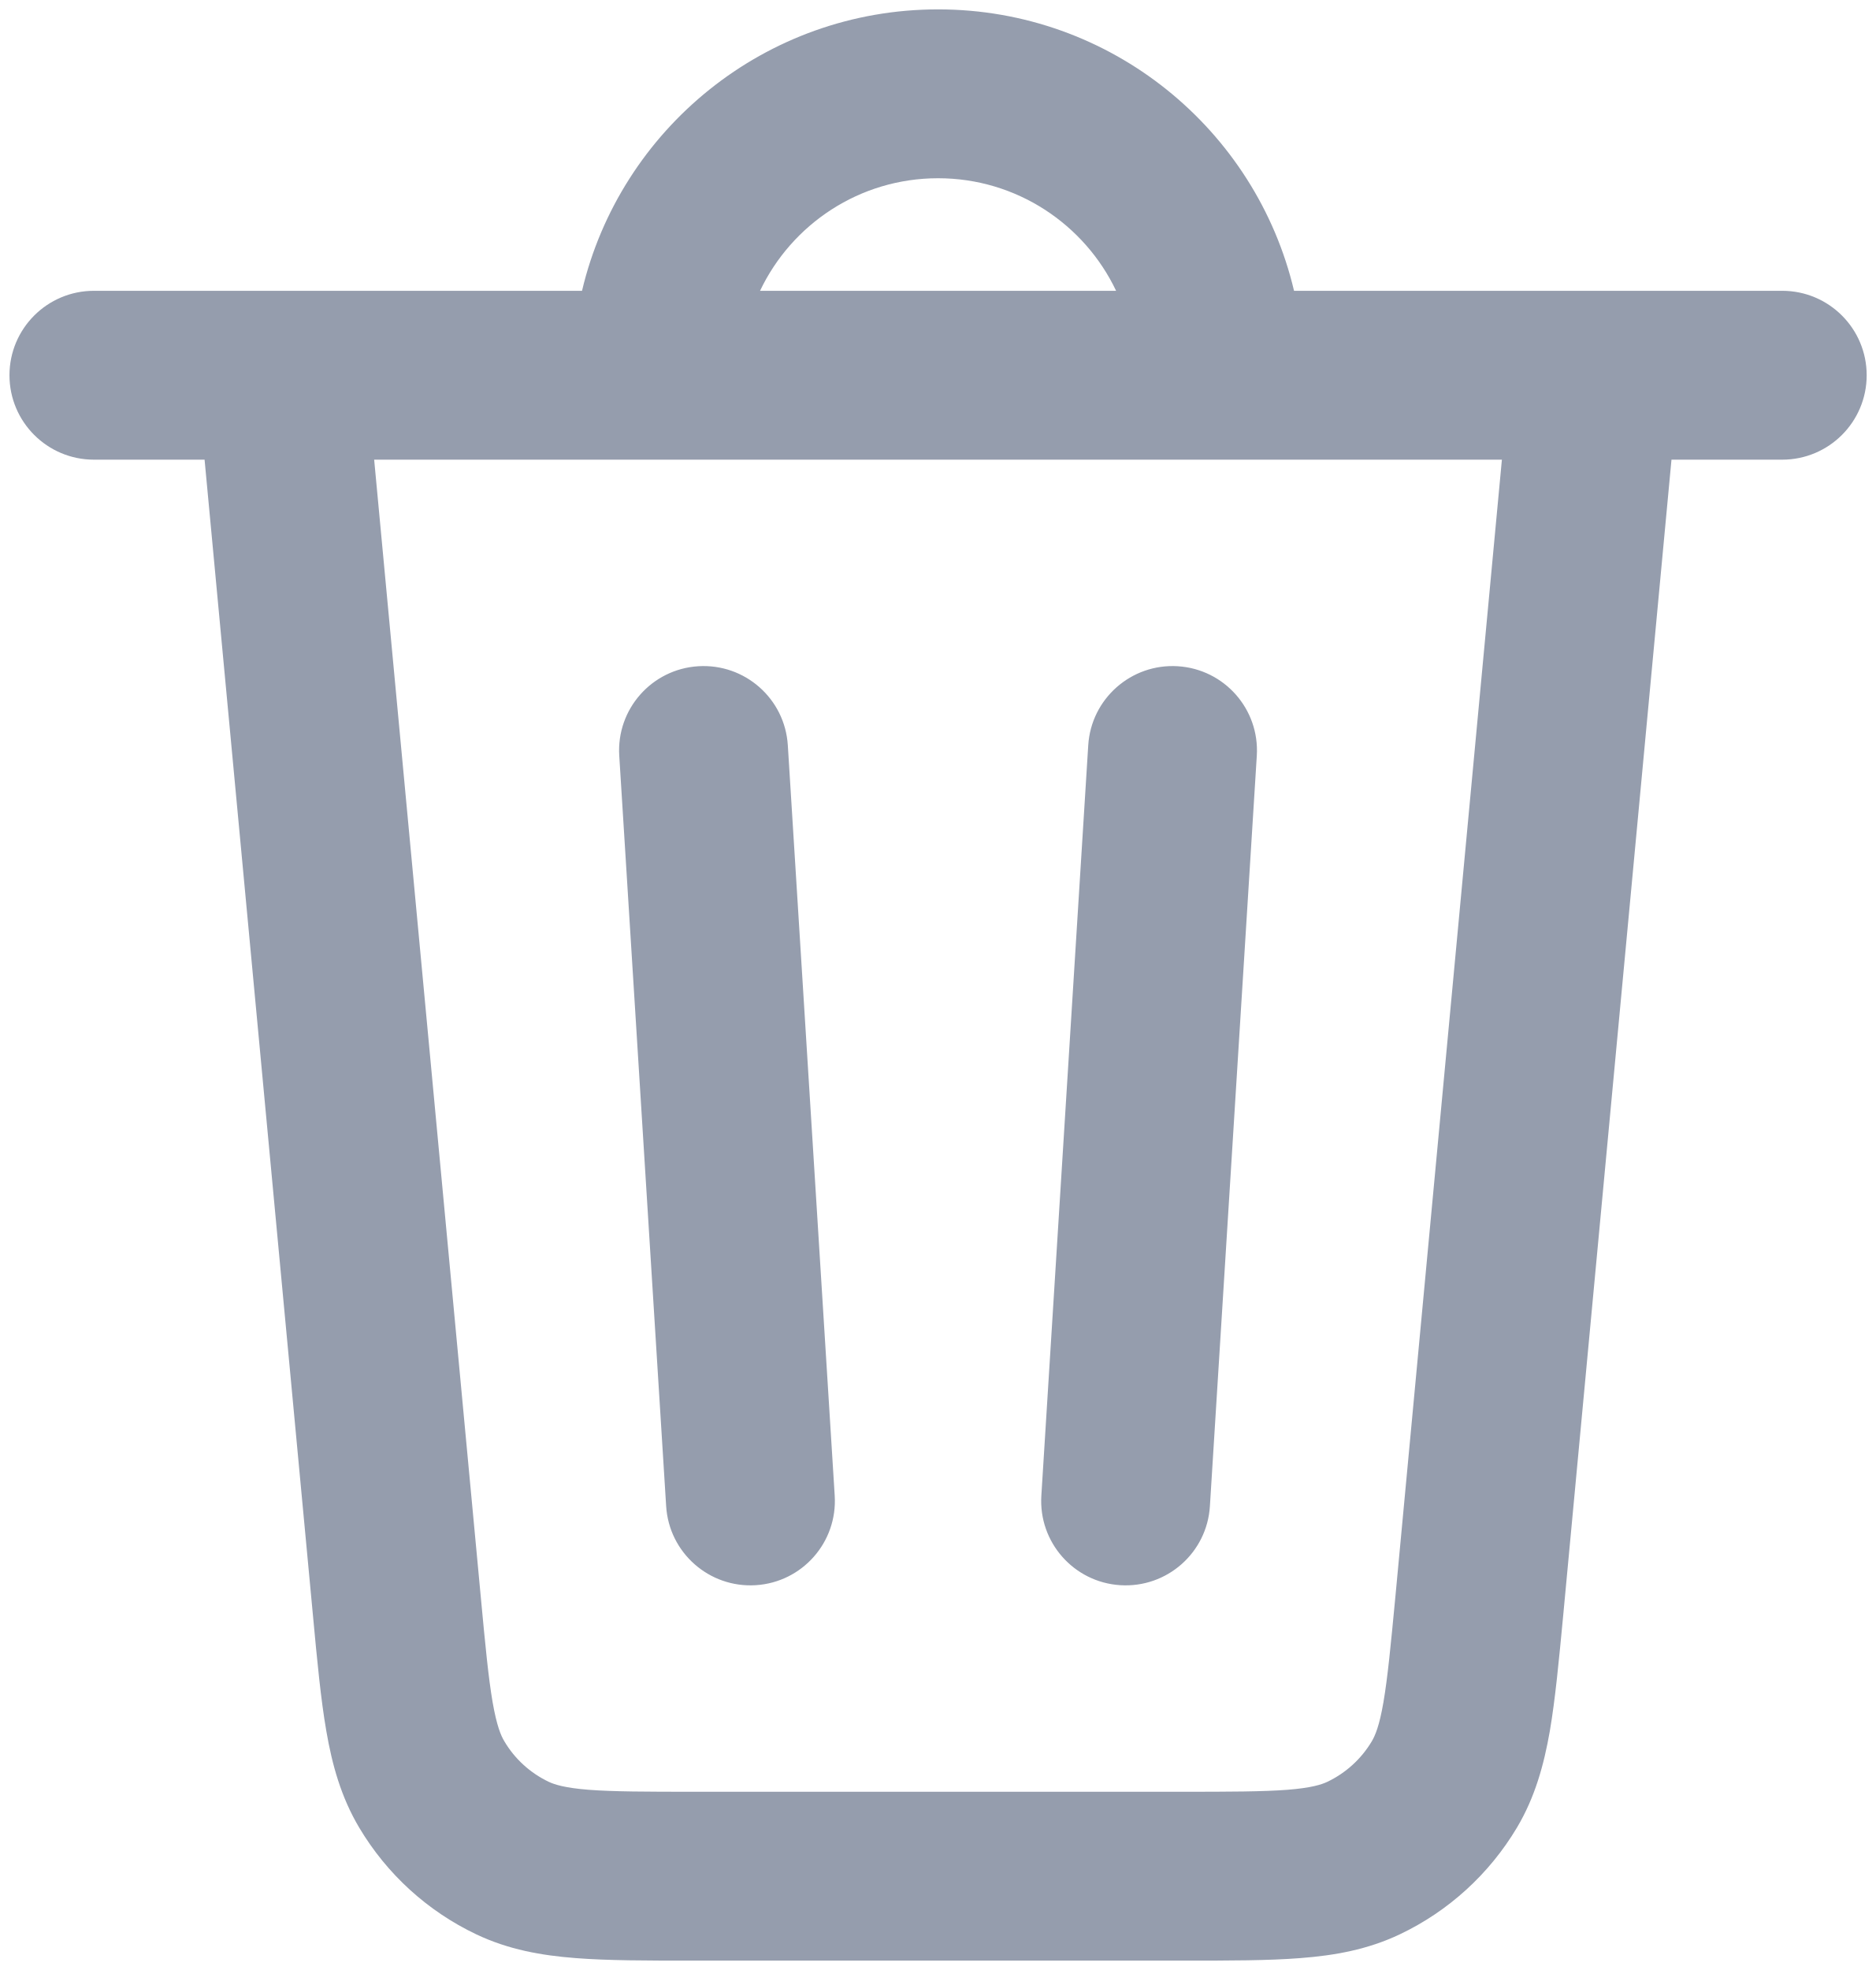
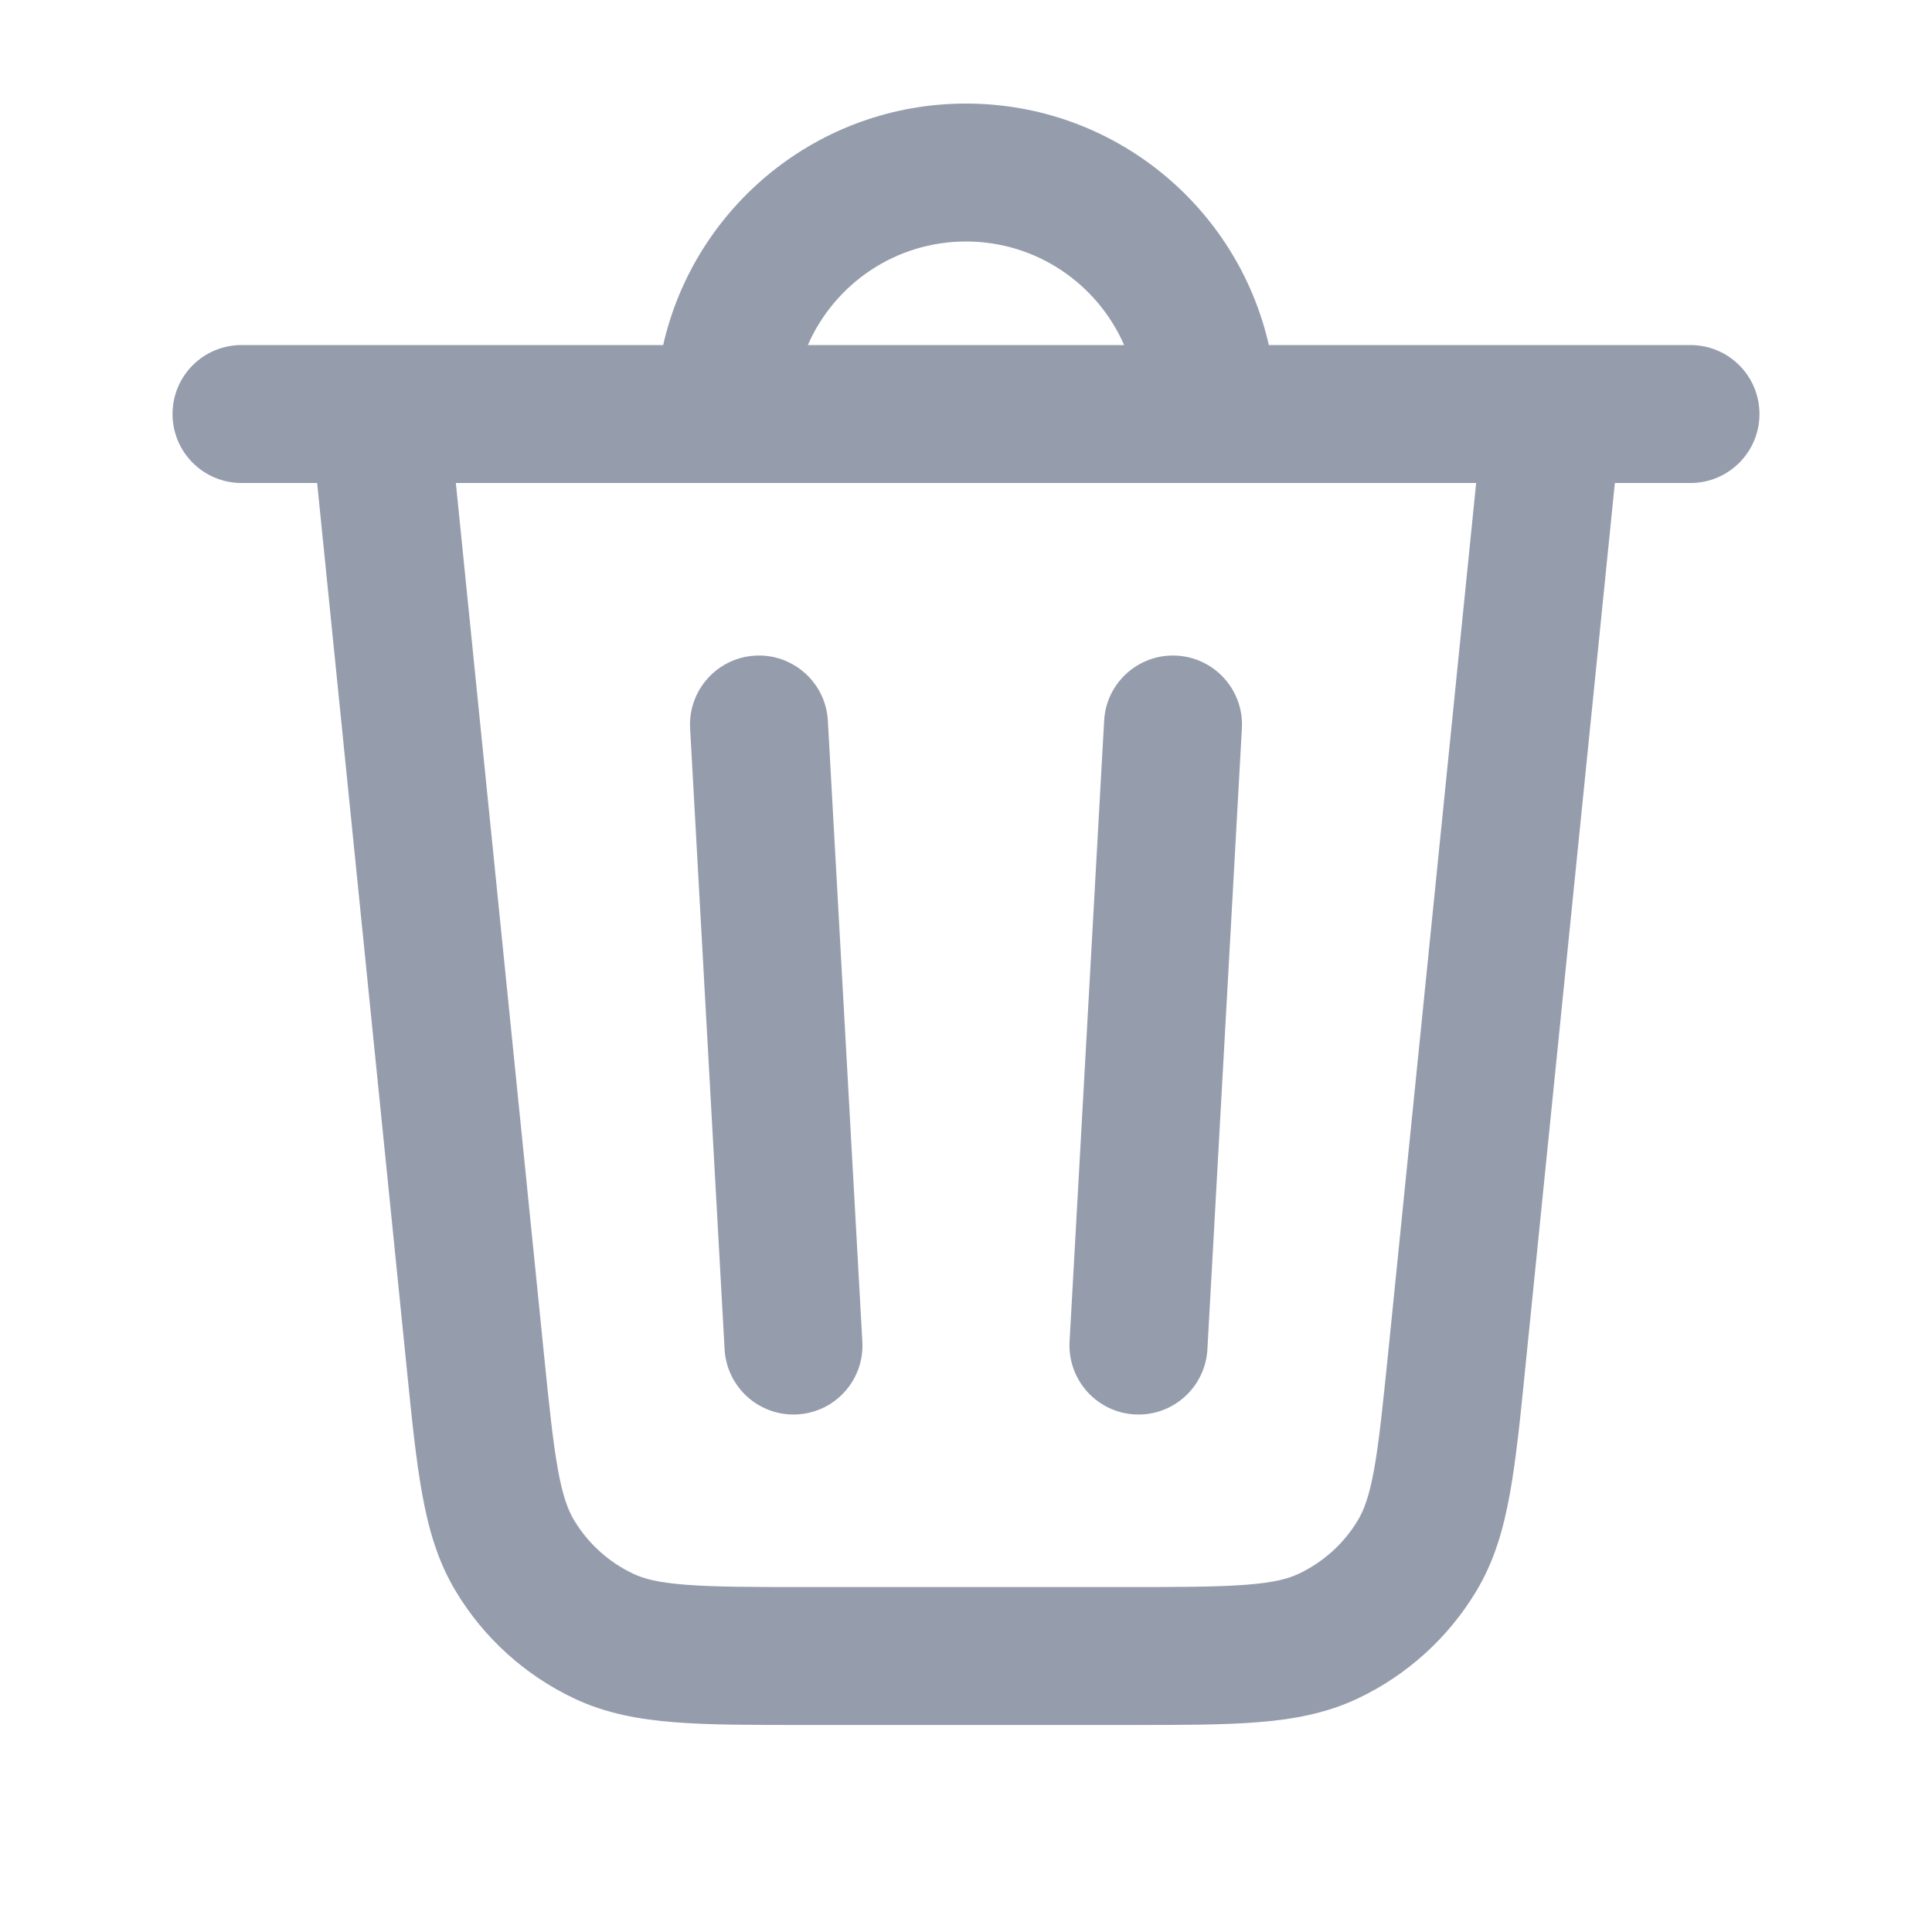
- <svg xmlns="http://www.w3.org/2000/svg" width="20" height="21" viewBox="0 0 20 21" fill="none">
-   <path fill-rule="evenodd" clip-rule="evenodd" d="M12.557 7.102C13.053 7.133 13.43 7.56 13.399 8.056L12.899 16.056C12.868 16.552 12.441 16.929 11.944 16.898C11.448 16.867 11.071 16.44 11.102 15.944L11.602 7.944C11.633 7.448 12.061 7.071 12.557 7.102Z" fill="#959DAD" />
-   <path fill-rule="evenodd" clip-rule="evenodd" d="M7.444 7.102C6.948 7.133 6.571 7.56 6.602 8.056L7.102 16.056C7.133 16.552 7.561 16.929 8.057 16.898C8.553 16.867 8.93 16.44 8.899 15.944L8.399 7.944C8.368 7.448 7.941 7.071 7.444 7.102Z" fill="#959DAD" />
-   <path fill-rule="evenodd" clip-rule="evenodd" d="M1.001 3.1C0.504 3.1 0.101 3.503 0.101 4C0.101 4.497 0.504 4.9 1.001 4.9H2.181L3.336 17.216C3.381 17.7 3.42 18.114 3.479 18.453C3.541 18.812 3.636 19.157 3.83 19.483C4.124 19.977 4.558 20.373 5.078 20.62C5.421 20.783 5.773 20.845 6.136 20.873C6.479 20.9 6.895 20.9 7.381 20.9H12.62C13.106 20.9 13.522 20.9 13.865 20.873C14.228 20.845 14.58 20.783 14.923 20.62C15.443 20.373 15.877 19.977 16.172 19.483C16.366 19.157 16.46 18.812 16.523 18.453C16.581 18.114 16.62 17.7 16.666 17.216L17.82 4.9H19.001C19.498 4.9 19.901 4.497 19.901 4C19.901 3.503 19.498 3.1 19.001 3.1H13.796C13.39 1.38 11.845 0.1 10.001 0.1C8.156 0.1 6.611 1.38 6.205 3.1H1.001ZM5.125 17.015C5.174 17.541 5.207 17.884 5.252 18.146C5.296 18.397 5.34 18.501 5.377 18.562C5.488 18.75 5.653 18.9 5.85 18.994C5.915 19.024 6.023 19.059 6.277 19.079C6.541 19.099 6.886 19.1 7.415 19.1H12.587C13.115 19.1 13.46 19.099 13.725 19.079C13.978 19.059 14.087 19.024 14.151 18.994C14.348 18.9 14.513 18.75 14.625 18.562C14.661 18.501 14.706 18.397 14.749 18.146C14.794 17.884 14.827 17.541 14.877 17.015L16.012 4.9H3.989L5.125 17.015ZM10.001 1.9C9.163 1.9 8.44 2.391 8.103 3.1H11.899C11.562 2.391 10.838 1.9 10.001 1.9Z" fill="#959DAD" />
+ <svg xmlns="http://www.w3.org/2000/svg" width="20" height="20" viewBox="0 0 20 20" fill="none">
+   <path fill-rule="evenodd" clip-rule="evenodd" d="M7.817 6.787C7.424 6.809 7.122 7.146 7.144 7.54L7.501 13.968C7.523 14.362 7.86 14.664 8.254 14.642C8.648 14.62 8.949 14.283 8.927 13.889L8.57 7.46C8.548 7.067 8.211 6.765 7.817 6.787Z" fill="#959DAD" />
+   <path fill-rule="evenodd" clip-rule="evenodd" d="M12.182 6.787C12.576 6.809 12.878 7.146 12.856 7.54L12.499 13.968C12.477 14.362 12.14 14.664 11.746 14.642C11.352 14.62 11.051 14.283 11.072 13.889L11.43 7.46C11.451 7.067 11.789 6.765 12.182 6.787Z" fill="#959DAD" />
+   <path fill-rule="evenodd" clip-rule="evenodd" d="M2.5 3.572C2.105 3.572 1.786 3.891 1.786 4.286C1.786 4.68 2.105 5 2.5 5H3.283L4.21 14.159C4.262 14.68 4.306 15.112 4.37 15.464C4.436 15.83 4.532 16.164 4.719 16.474C5.009 16.957 5.437 17.343 5.947 17.584C6.274 17.738 6.616 17.8 6.987 17.829C7.343 17.857 7.777 17.857 8.301 17.857H11.699C12.223 17.857 12.657 17.857 13.013 17.829C13.384 17.8 13.726 17.738 14.053 17.584C14.563 17.343 14.99 16.957 15.281 16.474C15.468 16.164 15.564 15.83 15.63 15.464C15.694 15.112 15.738 14.68 15.79 14.159L16.717 5H17.5C17.894 5 18.214 4.68 18.214 4.286C18.214 3.891 17.894 3.572 17.5 3.572H13.135C12.81 2.14 11.53 1.072 10 1.072C8.47 1.072 7.19 2.14 6.865 3.572H2.5ZM5.628 13.988C5.684 14.543 5.723 14.92 5.775 15.21C5.826 15.491 5.881 15.635 5.943 15.737C6.088 15.979 6.302 16.172 6.557 16.292C6.664 16.343 6.813 16.383 7.098 16.405C7.392 16.428 7.77 16.429 8.329 16.429H11.671C12.23 16.429 12.608 16.428 12.902 16.405C13.187 16.383 13.336 16.343 13.443 16.292C13.698 16.172 13.912 15.979 14.057 15.737C14.118 15.635 14.174 15.491 14.225 15.21C14.277 14.92 14.315 14.543 14.372 13.988L15.281 5H4.719L5.628 13.988ZM10 2.5C9.268 2.5 8.638 2.941 8.363 3.572H11.637C11.361 2.941 10.732 2.5 10 2.5Z" fill="#959DAD" />
</svg>
